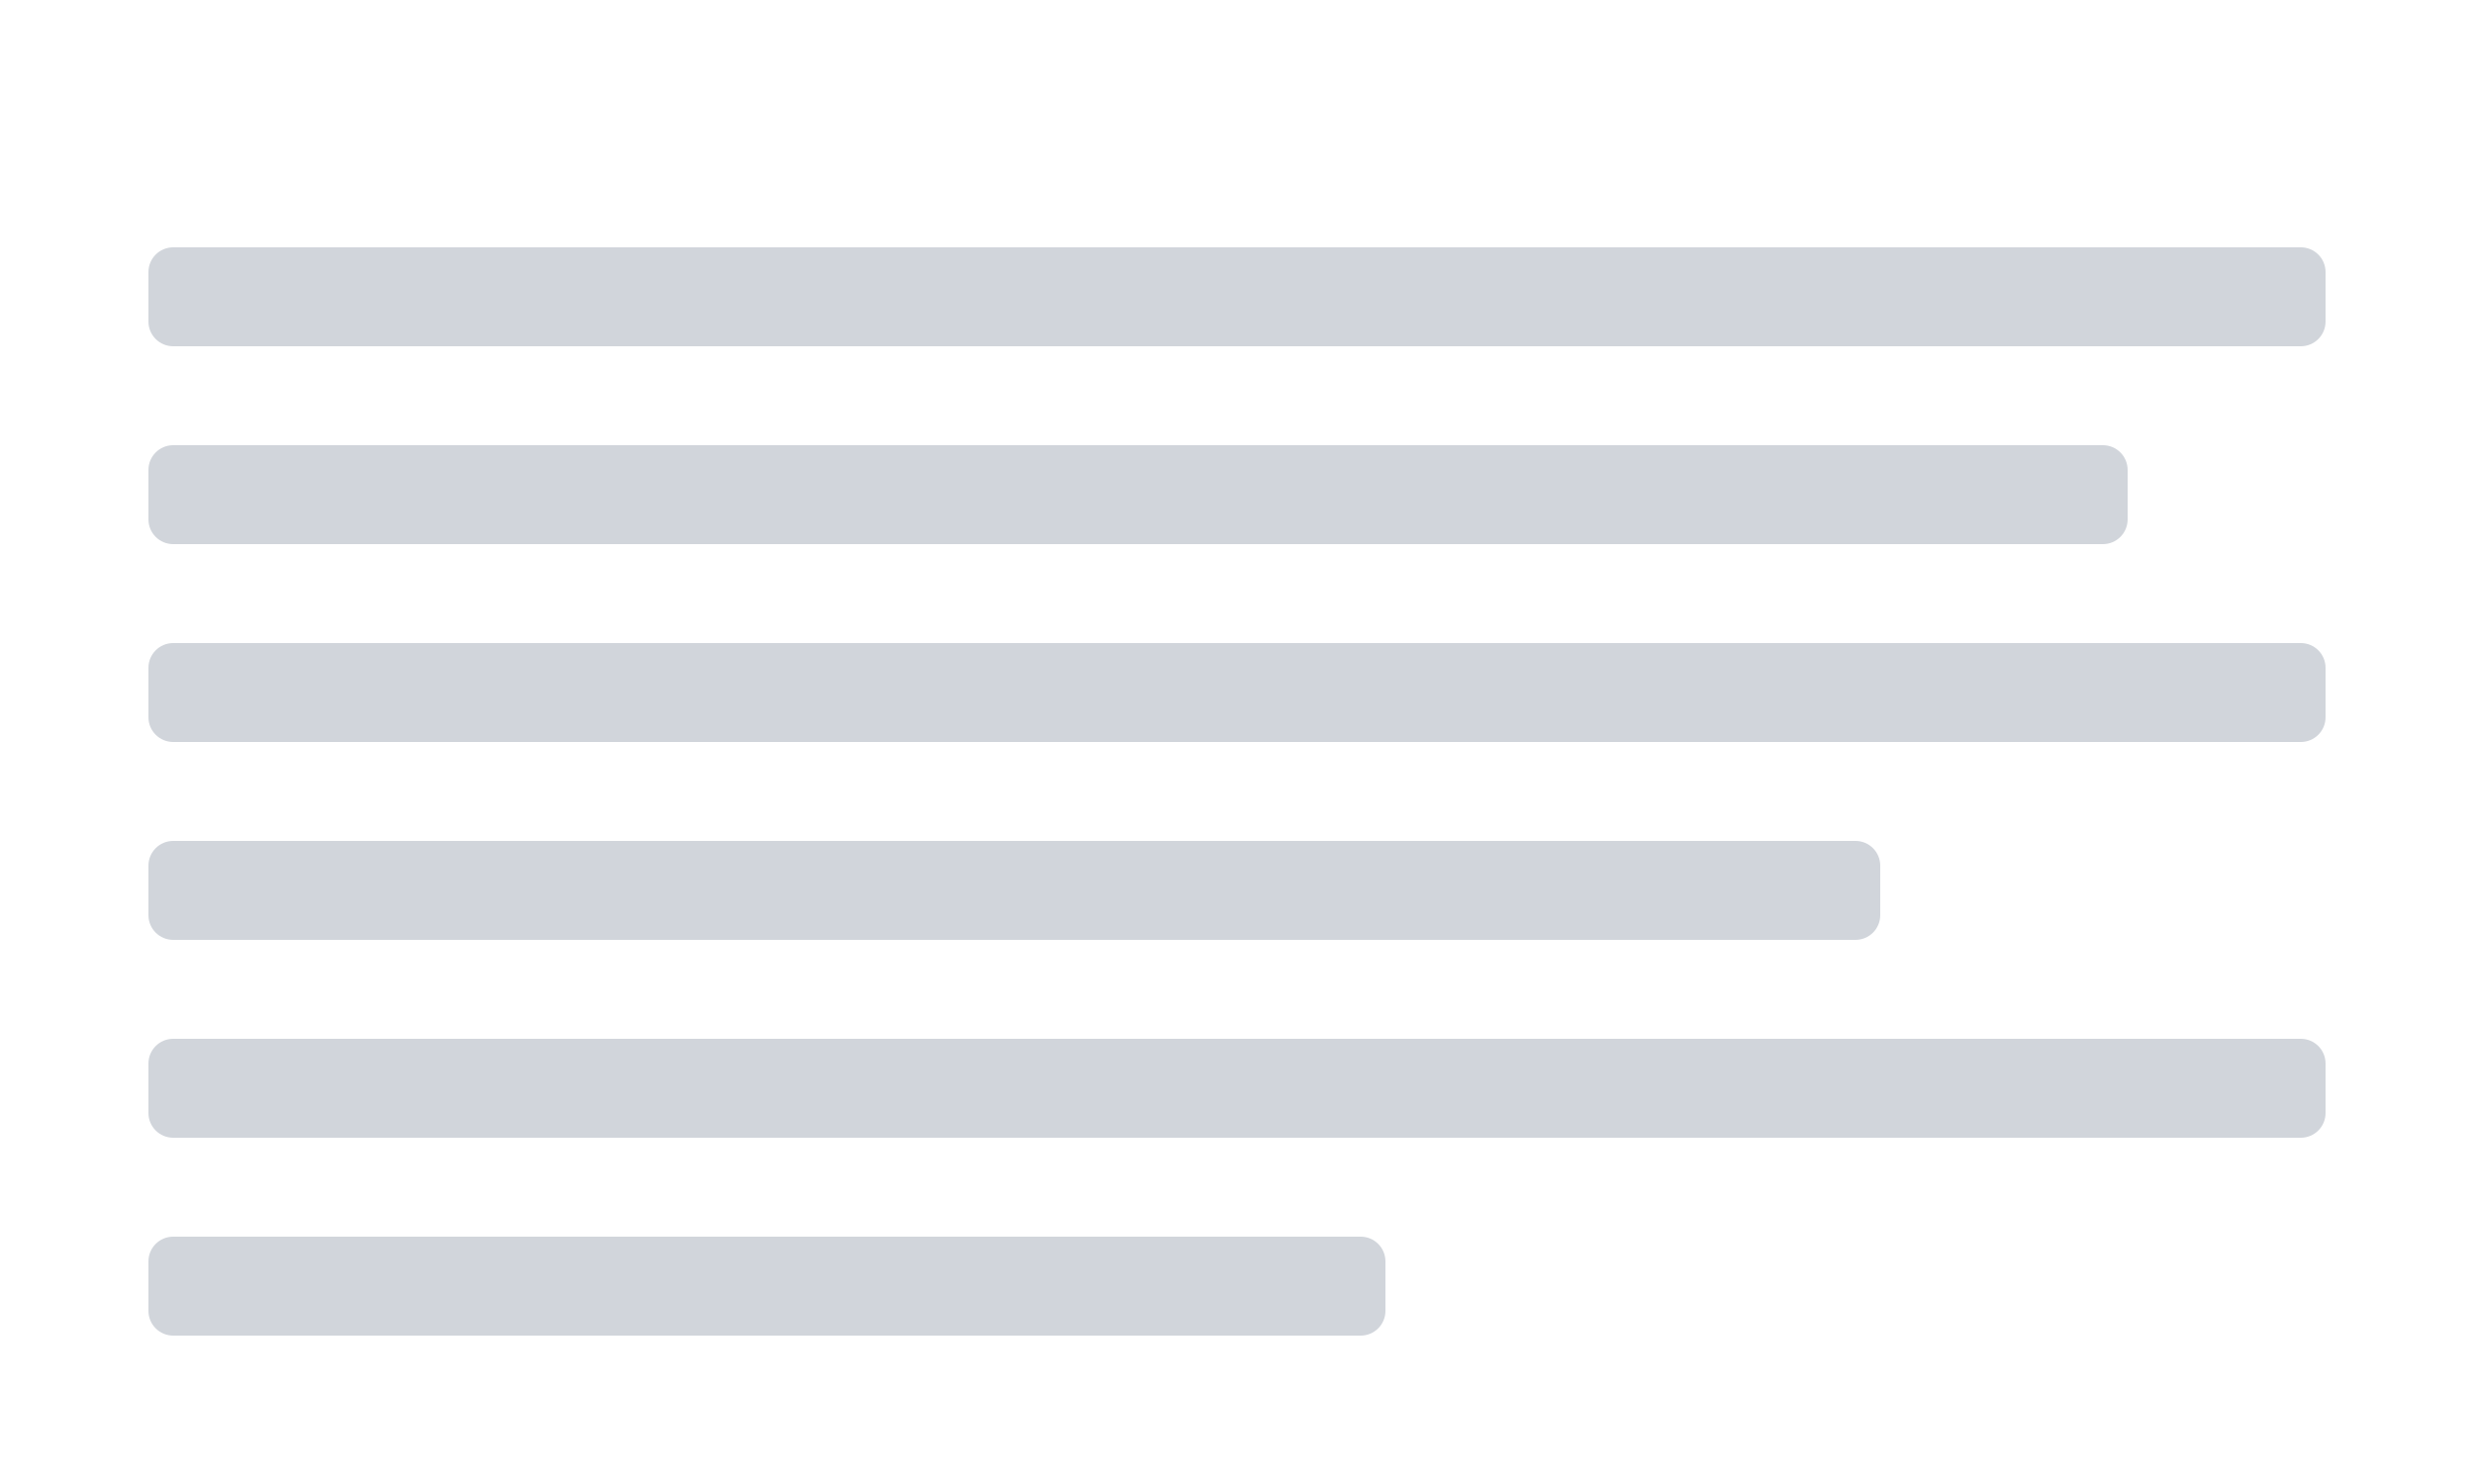
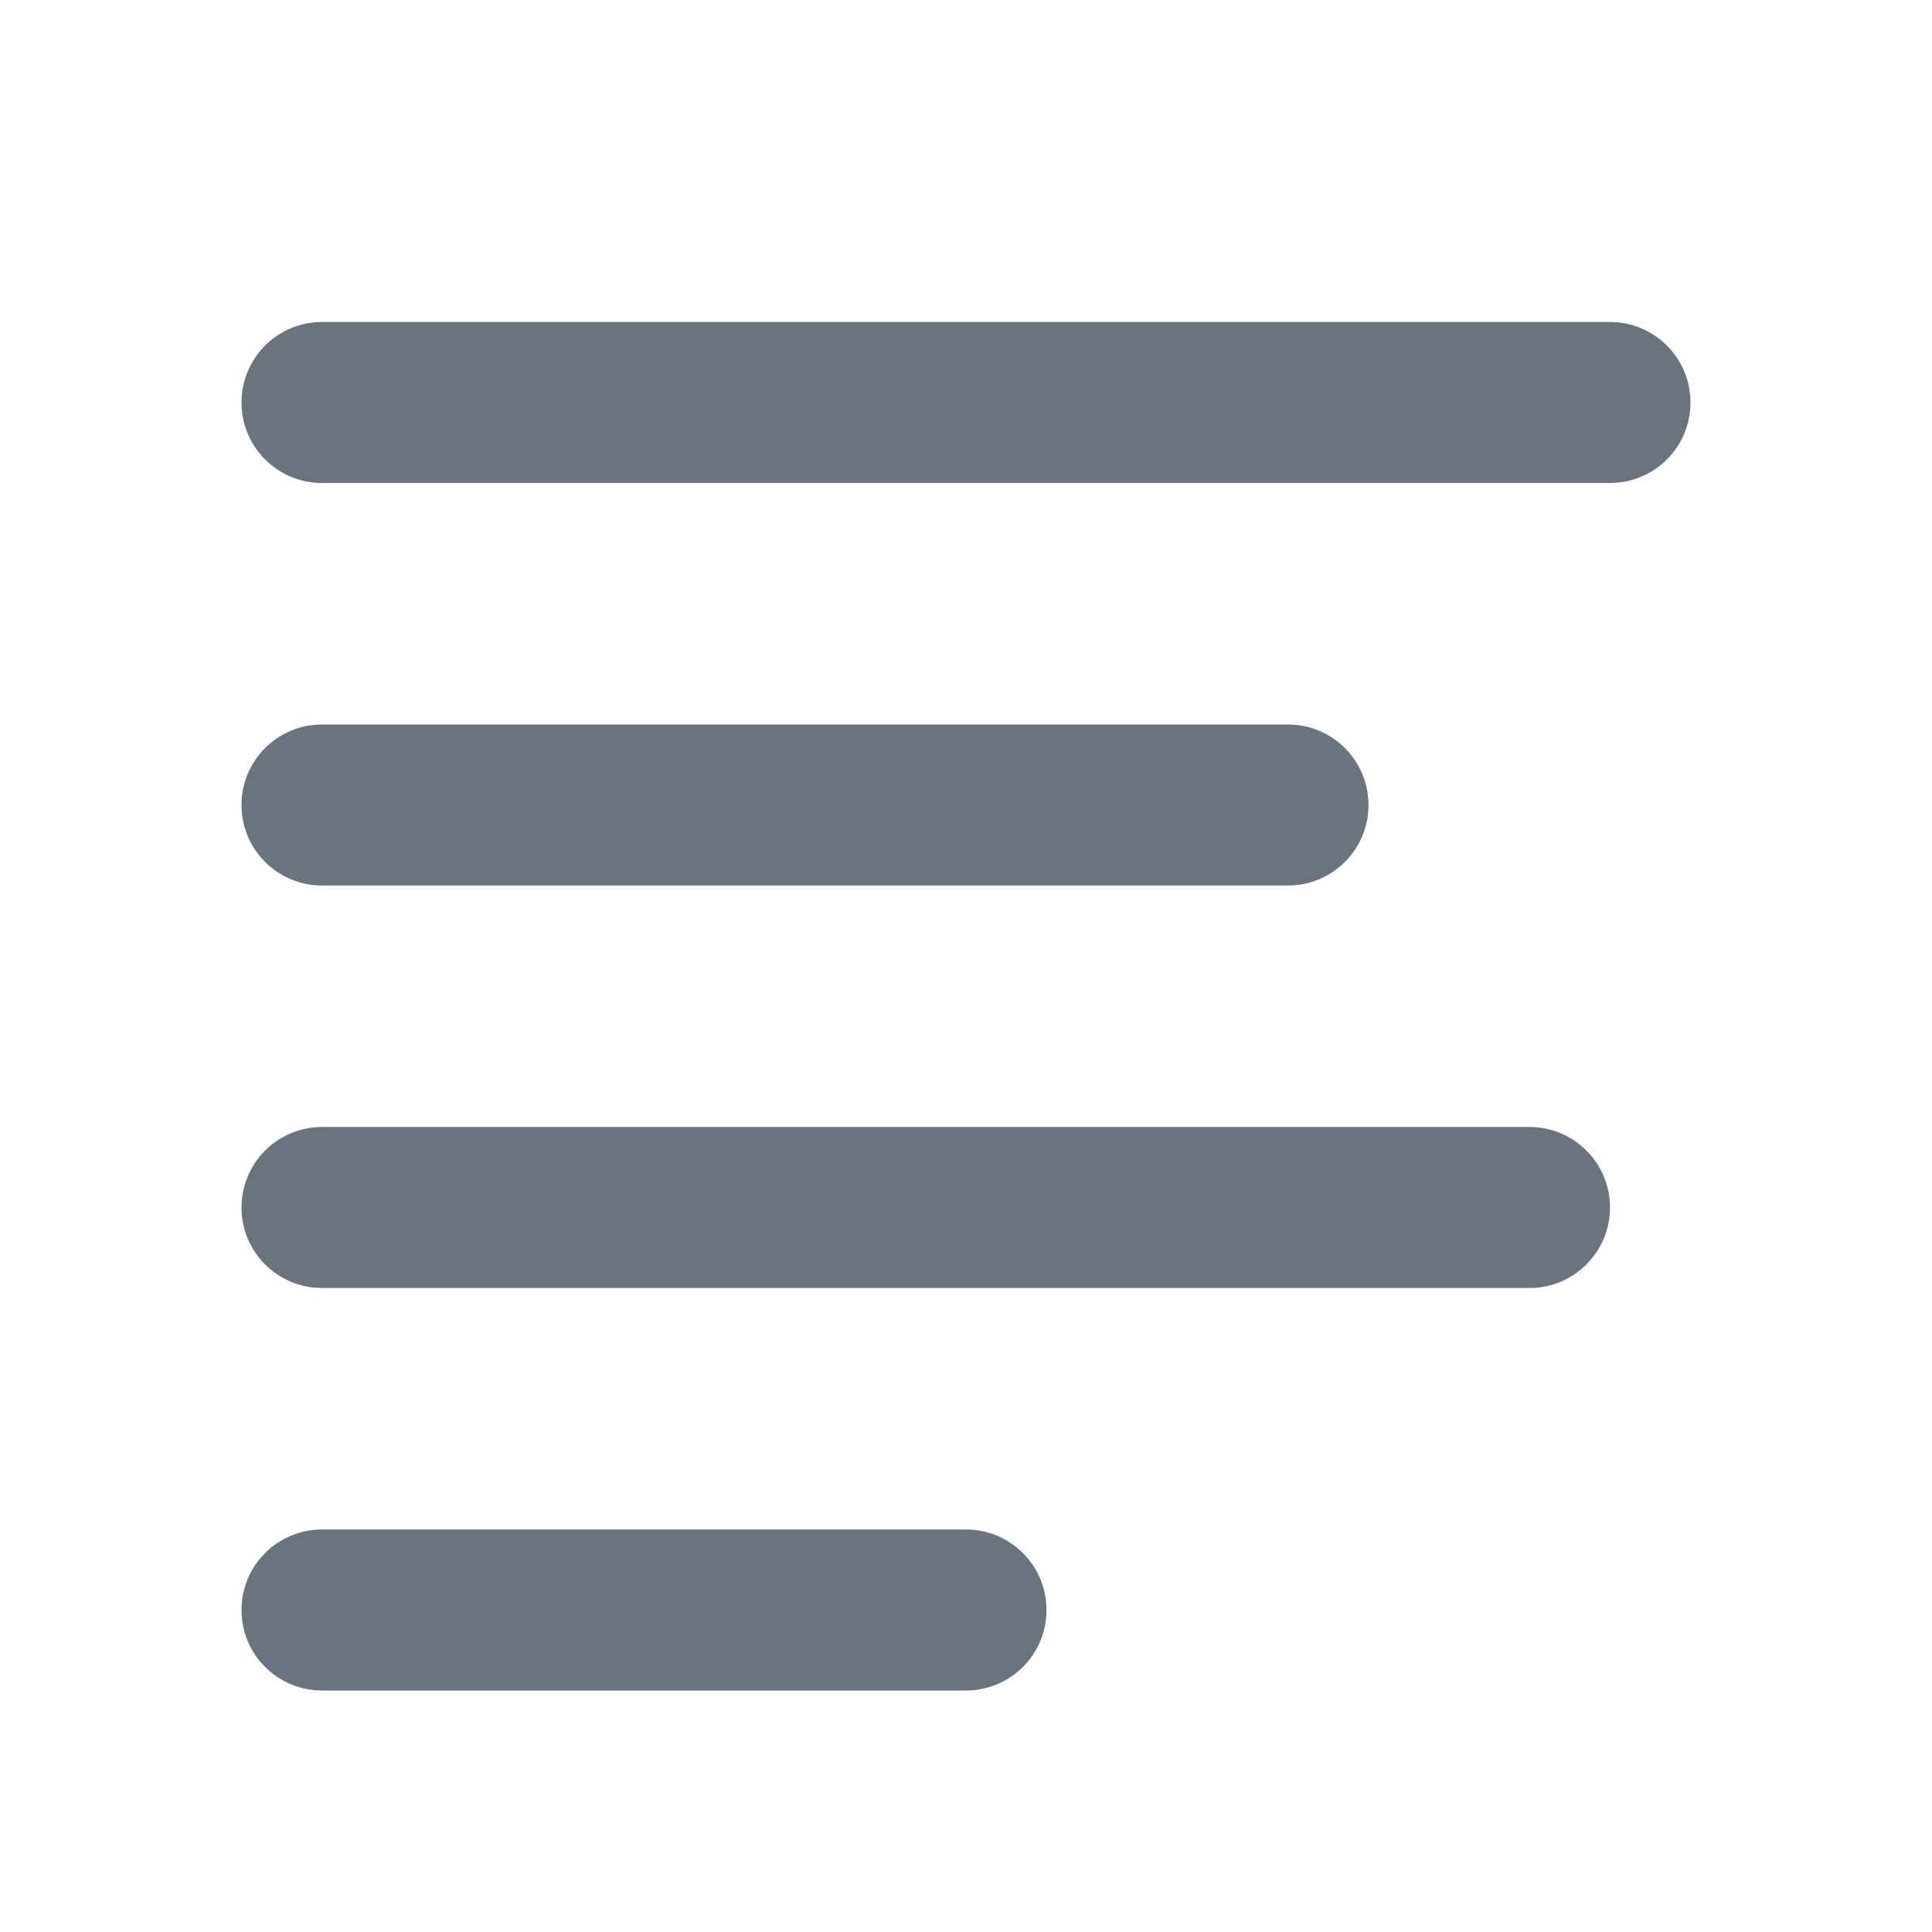
- <svg xmlns="http://www.w3.org/2000/svg" width="200" height="120" viewBox="0 0 200 120" fill="none">
-   <rect x="12" y="20" width="176" height="8" rx="2" fill="#D1D5DB" />
-   <rect x="12" y="36" width="160" height="8" rx="2" fill="#D1D5DB" />
-   <rect x="12" y="52" width="176" height="8" rx="2" fill="#D1D5DB" />
-   <rect x="12" y="68" width="140" height="8" rx="2" fill="#D1D5DB" />
-   <rect x="12" y="84" width="176" height="8" rx="2" fill="#D1D5DB" />
-   <rect x="12" y="100" width="100" height="8" rx="2" fill="#D1D5DB" />
+ <svg xmlns="http://www.w3.org/2000/svg" viewBox="0 0 24 24" fill="#6b7280" stroke="none">
+   <rect x="3" y="4" width="18" height="2" rx="1" />
+   <rect x="3" y="9" width="14" height="2" rx="1" />
+   <rect x="3" y="14" width="17" height="2" rx="1" />
+   <rect x="3" y="19" width="10" height="2" rx="1" />
</svg>
